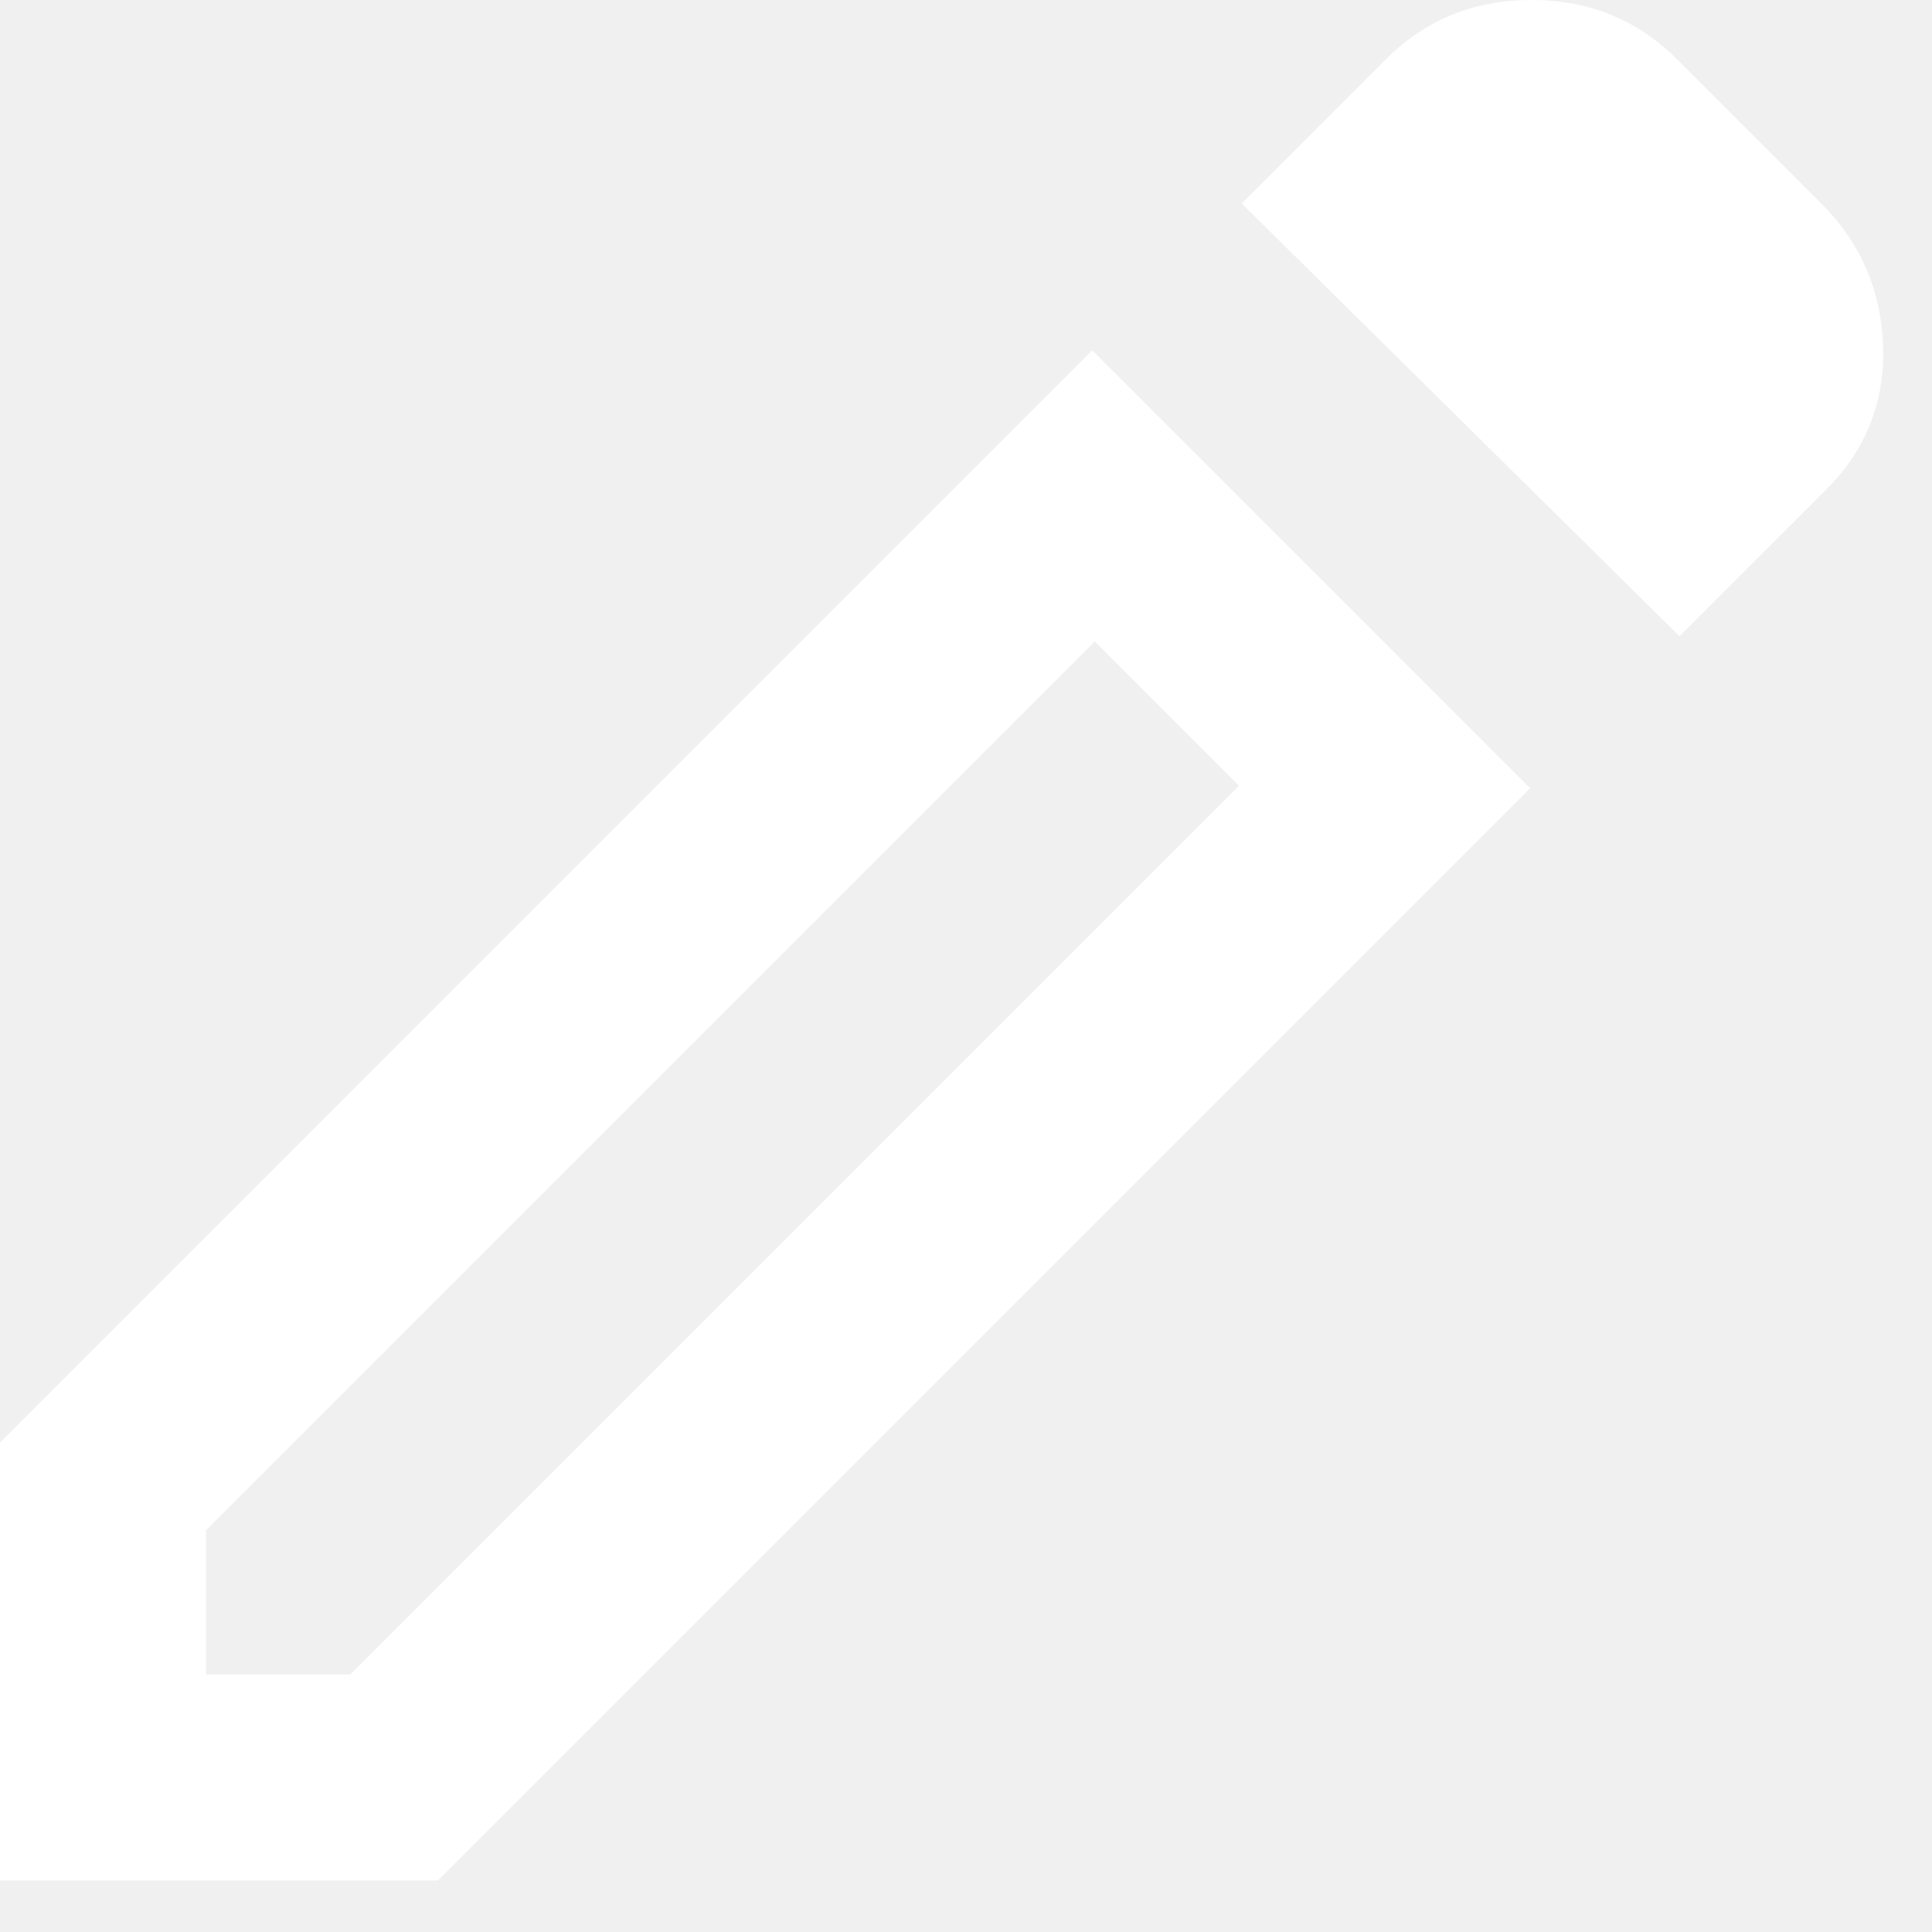
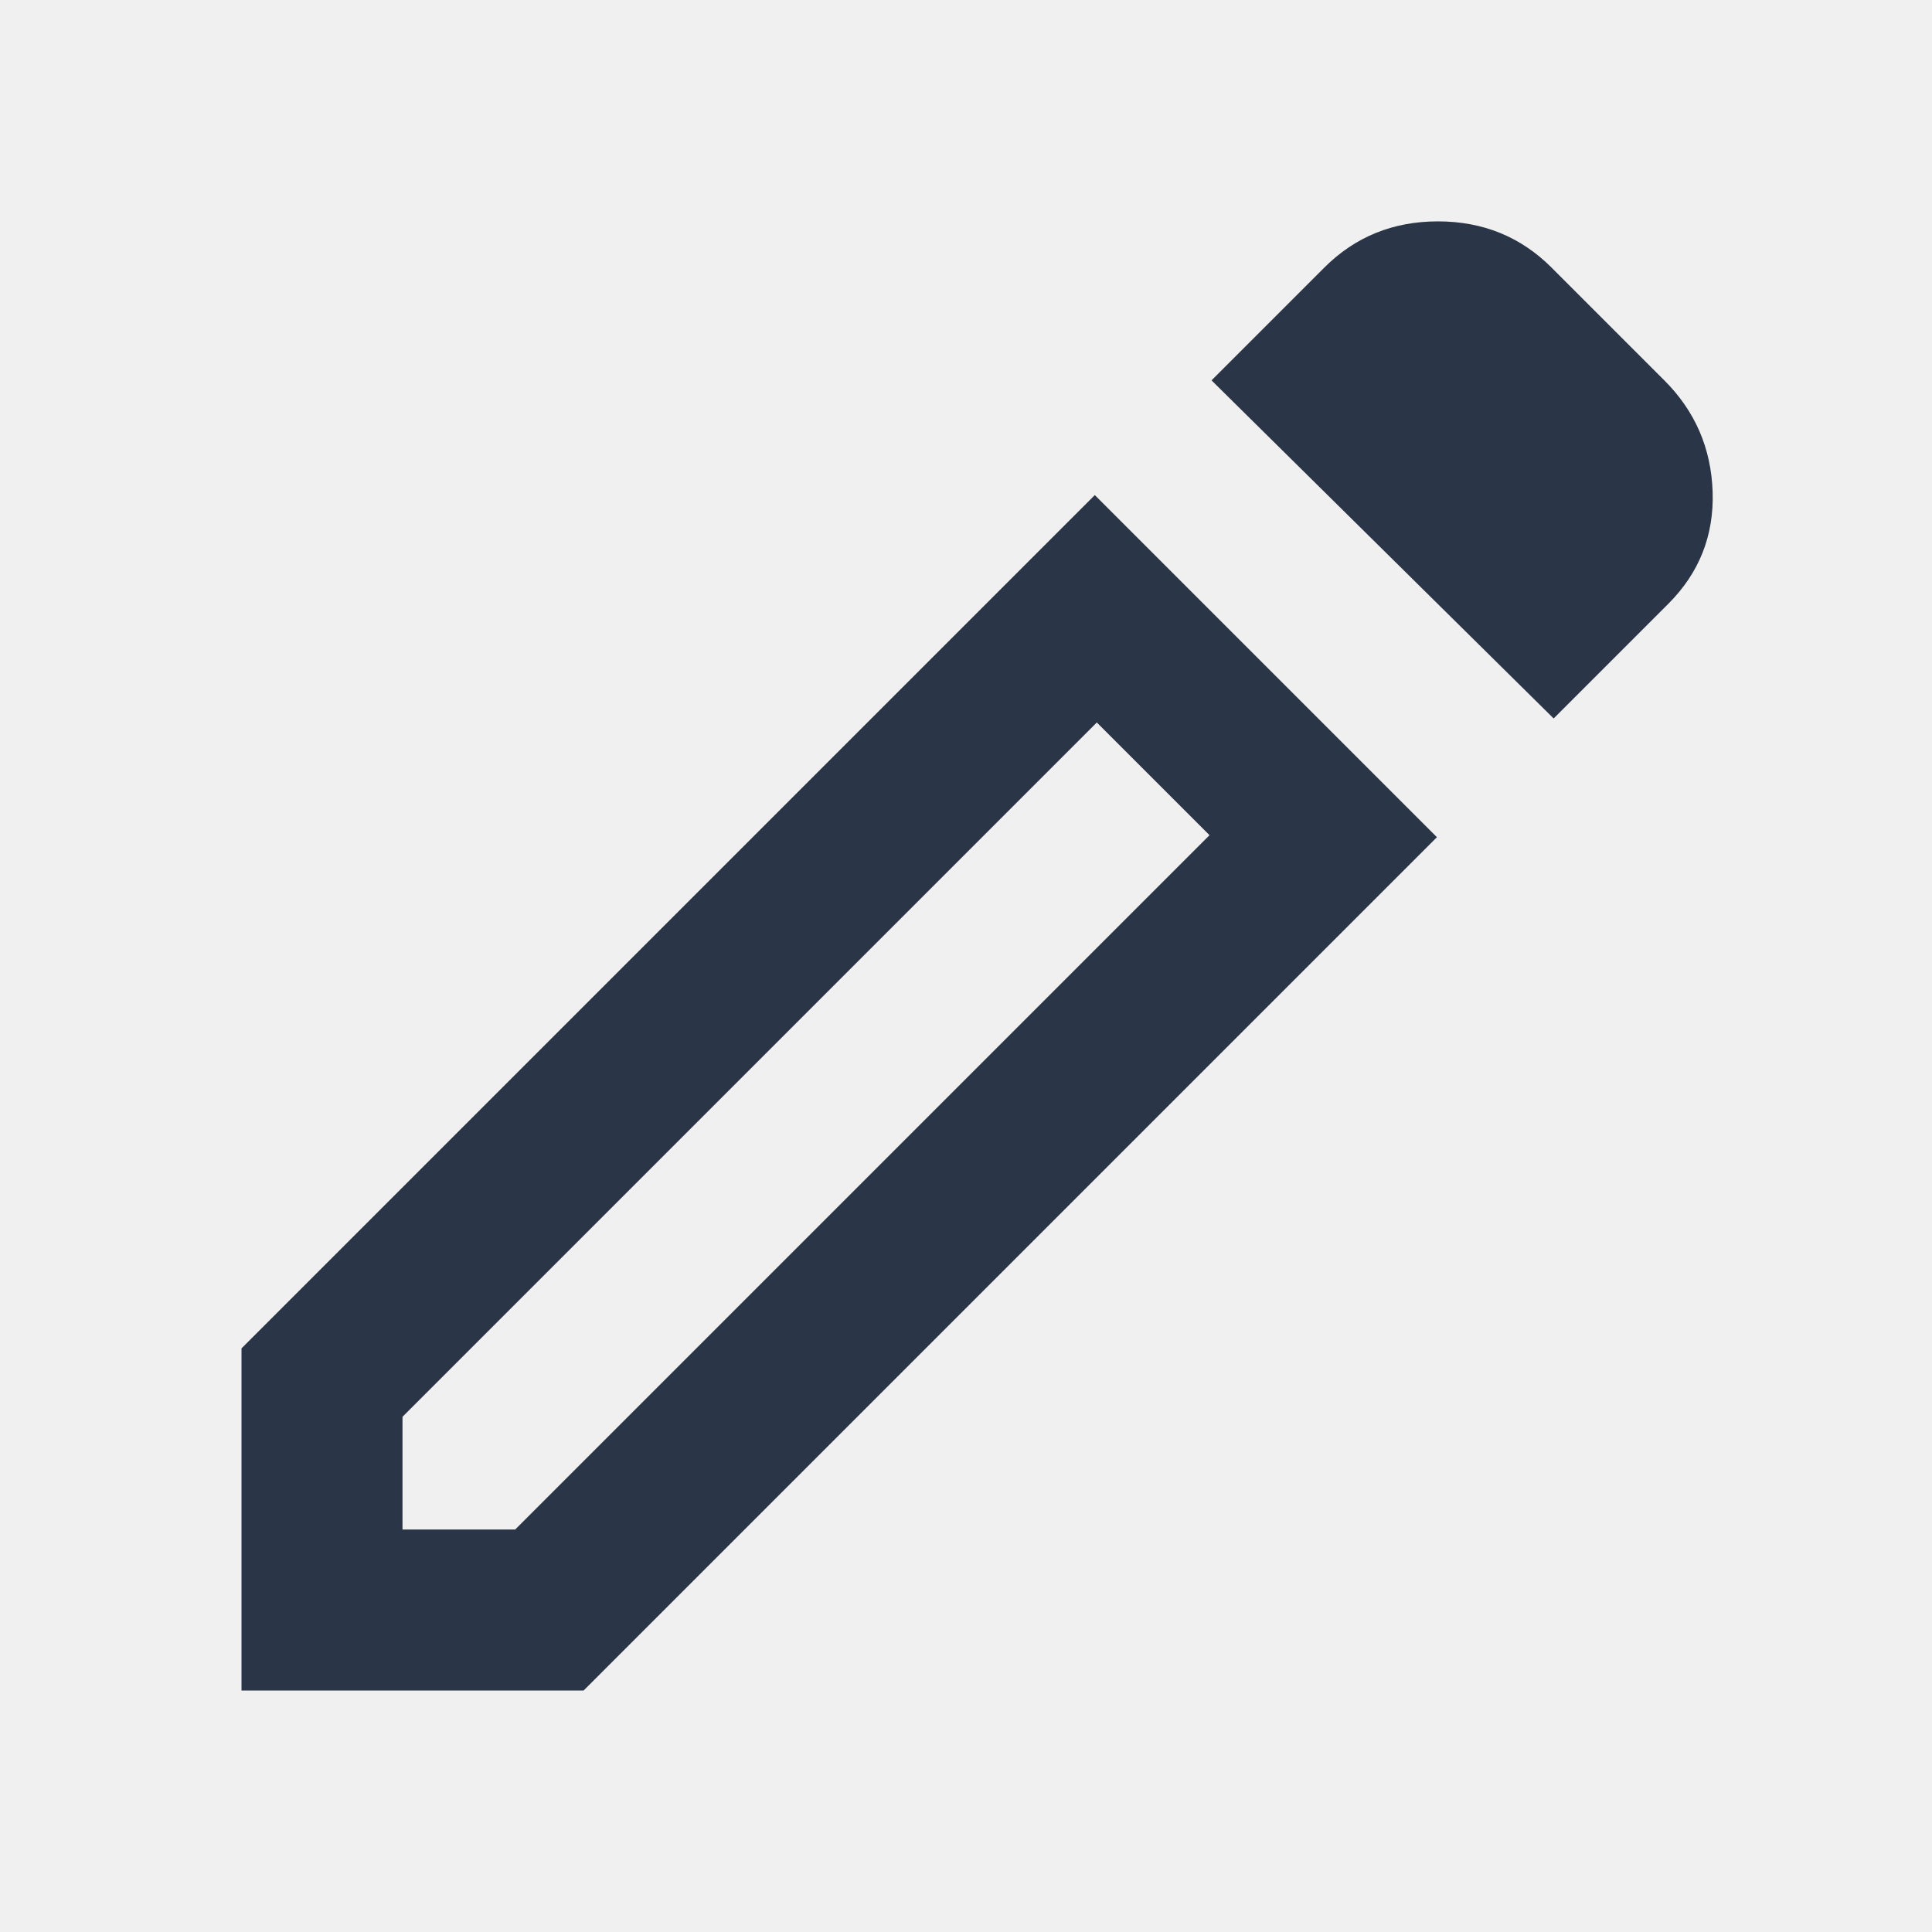
- <svg xmlns="http://www.w3.org/2000/svg" width="25" height="25" viewBox="0 0 25 25" fill="none">
-   <path d="M2.667 21.667H4.533L16.033 10.167L14.167 8.3L2.667 19.8V21.667ZM21.733 8.233L16.067 2.633L17.933 0.767C18.444 0.256 19.072 0 19.817 0C20.561 0 21.189 0.256 21.7 0.767L23.567 2.633C24.078 3.144 24.344 3.761 24.367 4.483C24.389 5.206 24.144 5.822 23.633 6.333L21.733 8.233ZM19.8 10.2L5.667 24.333H0V18.667L14.133 4.533L19.8 10.2Z" fill="white" />
+ <svg xmlns="http://www.w3.org/2000/svg" width="24" height="24" viewBox="0 0 24 24" fill="none">
+   <mask id="mask0_69718_4858" style="mask-type:alpha" maskUnits="userSpaceOnUse" x="0" y="0" width="24" height="24">
+     <rect width="24" height="24" fill="#D9D9D9" />
+   </mask>
+   <g mask="url(#mask0_69718_4858)">
+     <path d="M5 19H6.4L15.025 10.375L13.625 8.975L5 17.6V19ZM19.3 8.925L15.05 4.725L16.45 3.325C16.833 2.942 17.304 2.75 17.863 2.75C18.421 2.75 18.892 2.942 19.275 3.325L20.675 4.725C21.058 5.108 21.258 5.571 21.275 6.112C21.292 6.654 21.108 7.117 20.725 7.5L19.3 8.925ZM17.85 10.4L7.25 21H3V16.75L13.6 6.15L17.85 10.4Z" fill="#2A3647" />
+   </g>
</svg>
